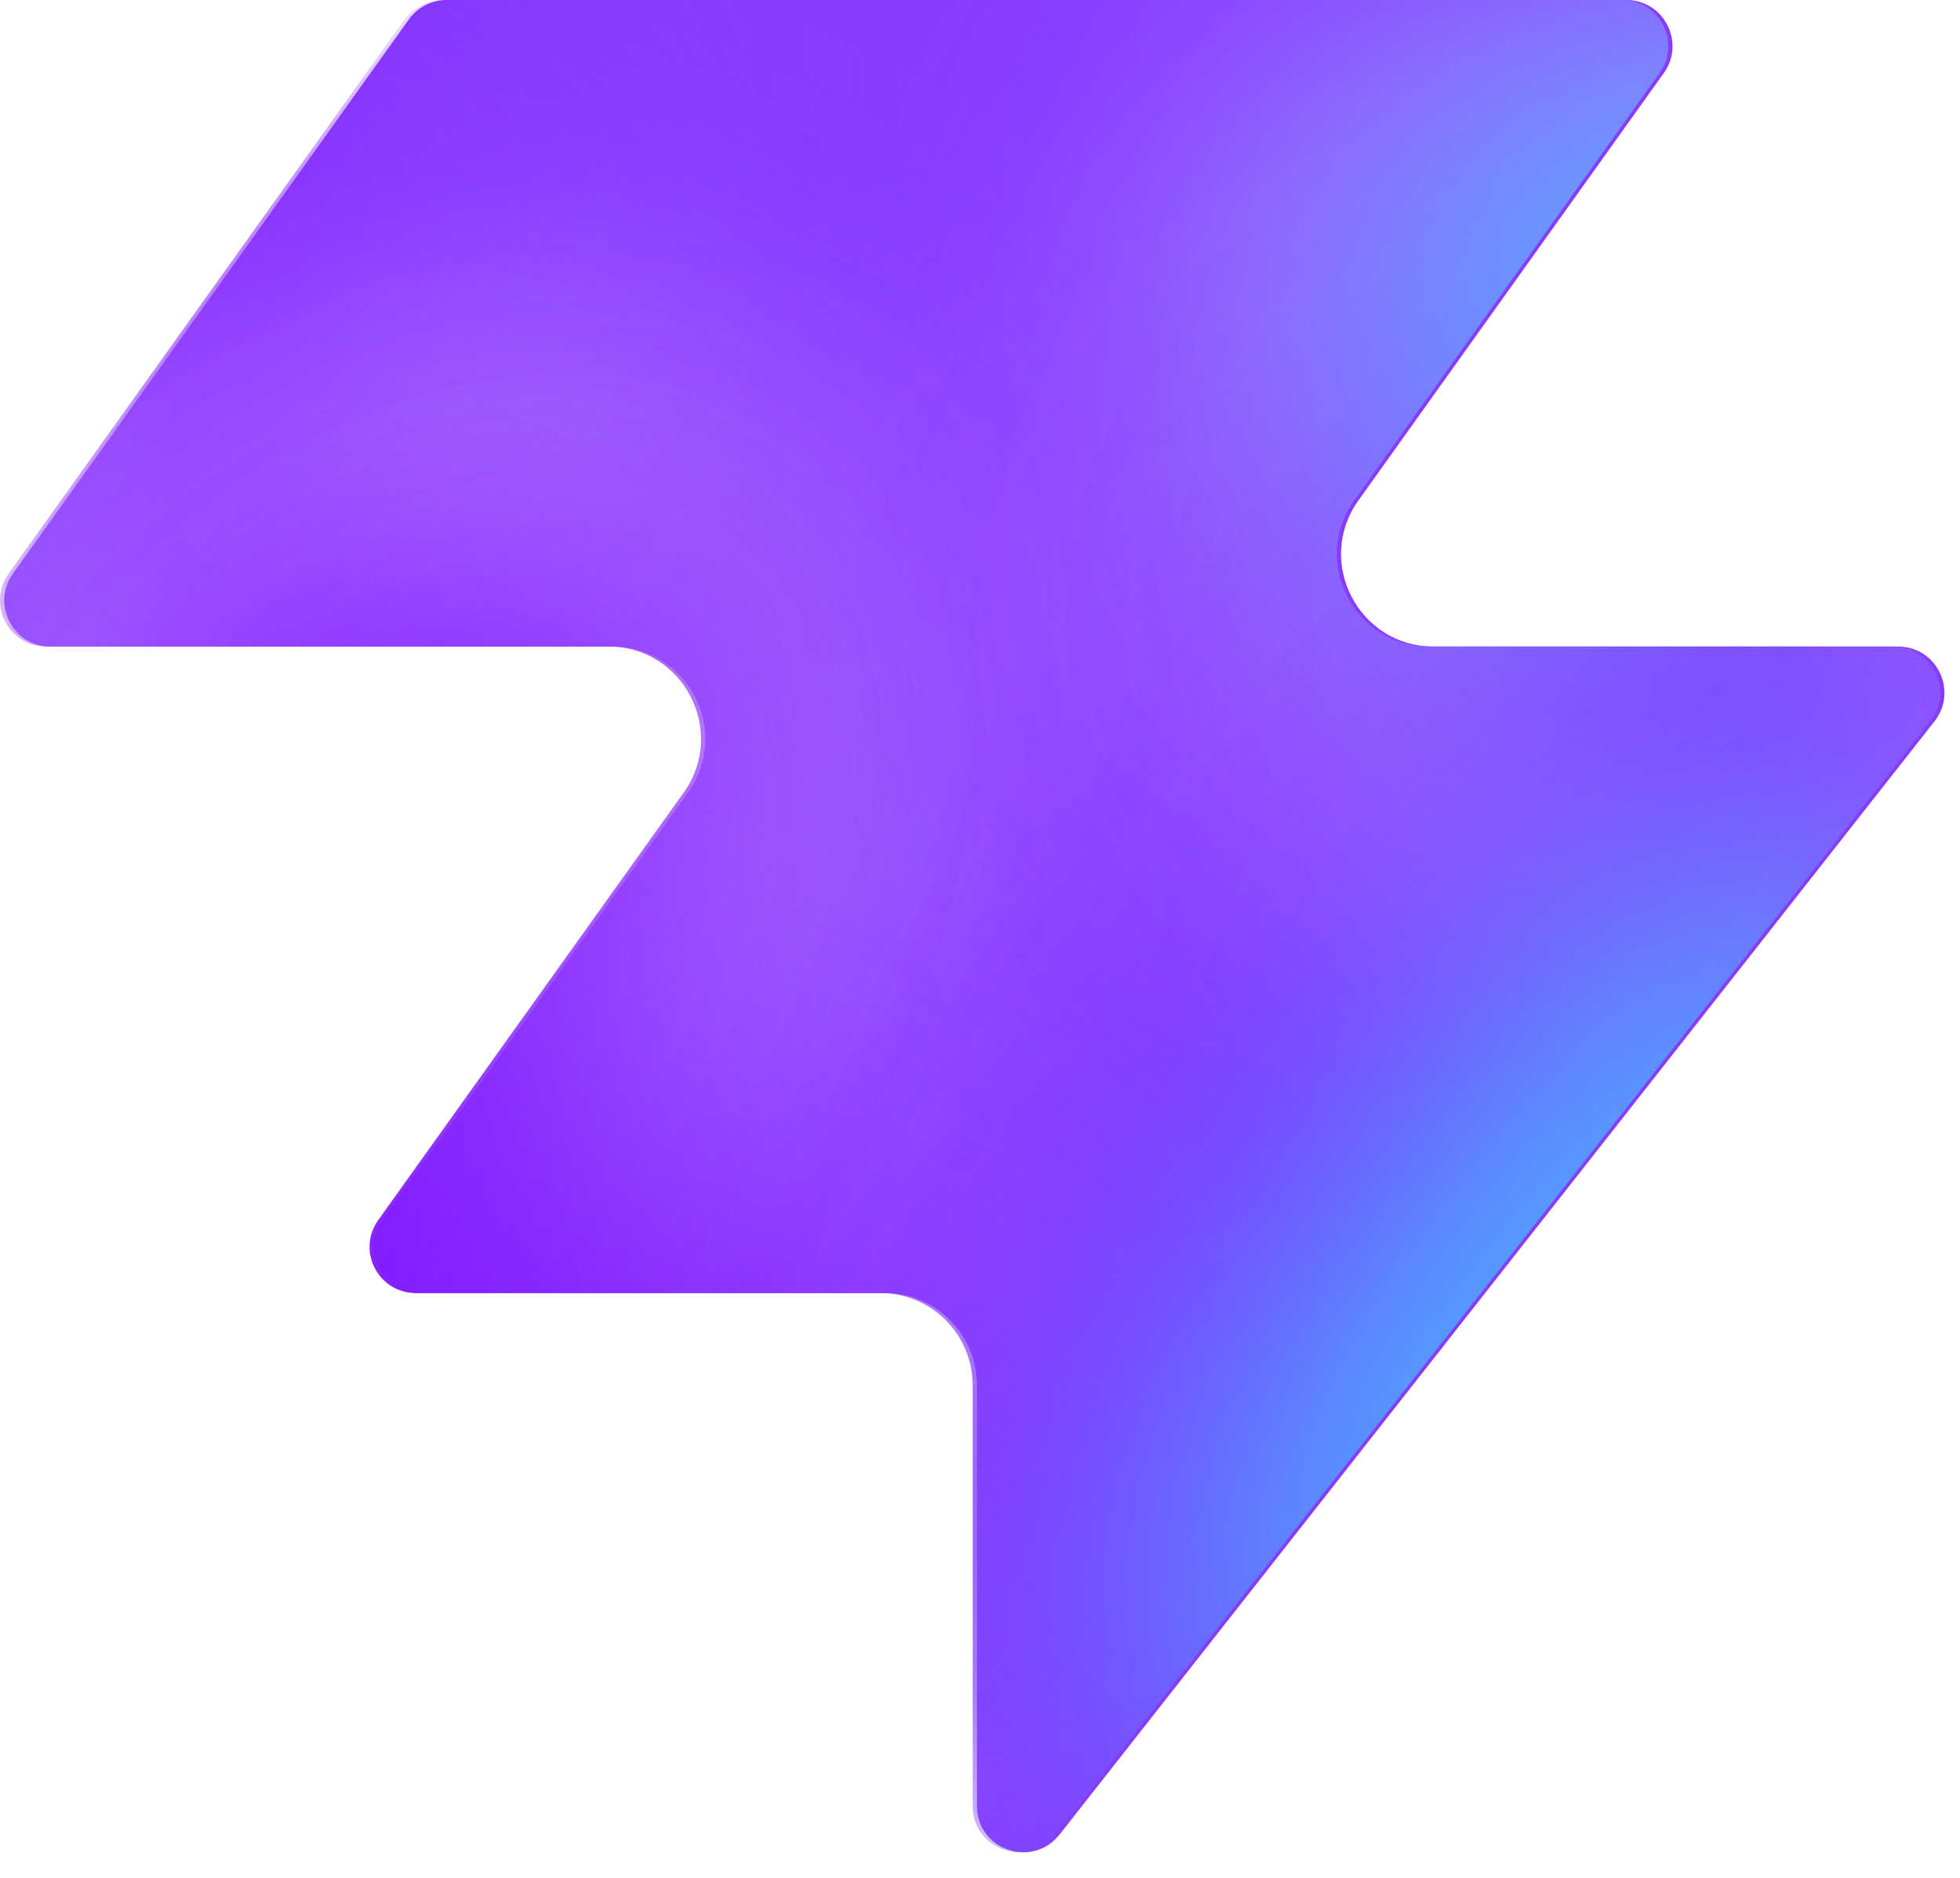
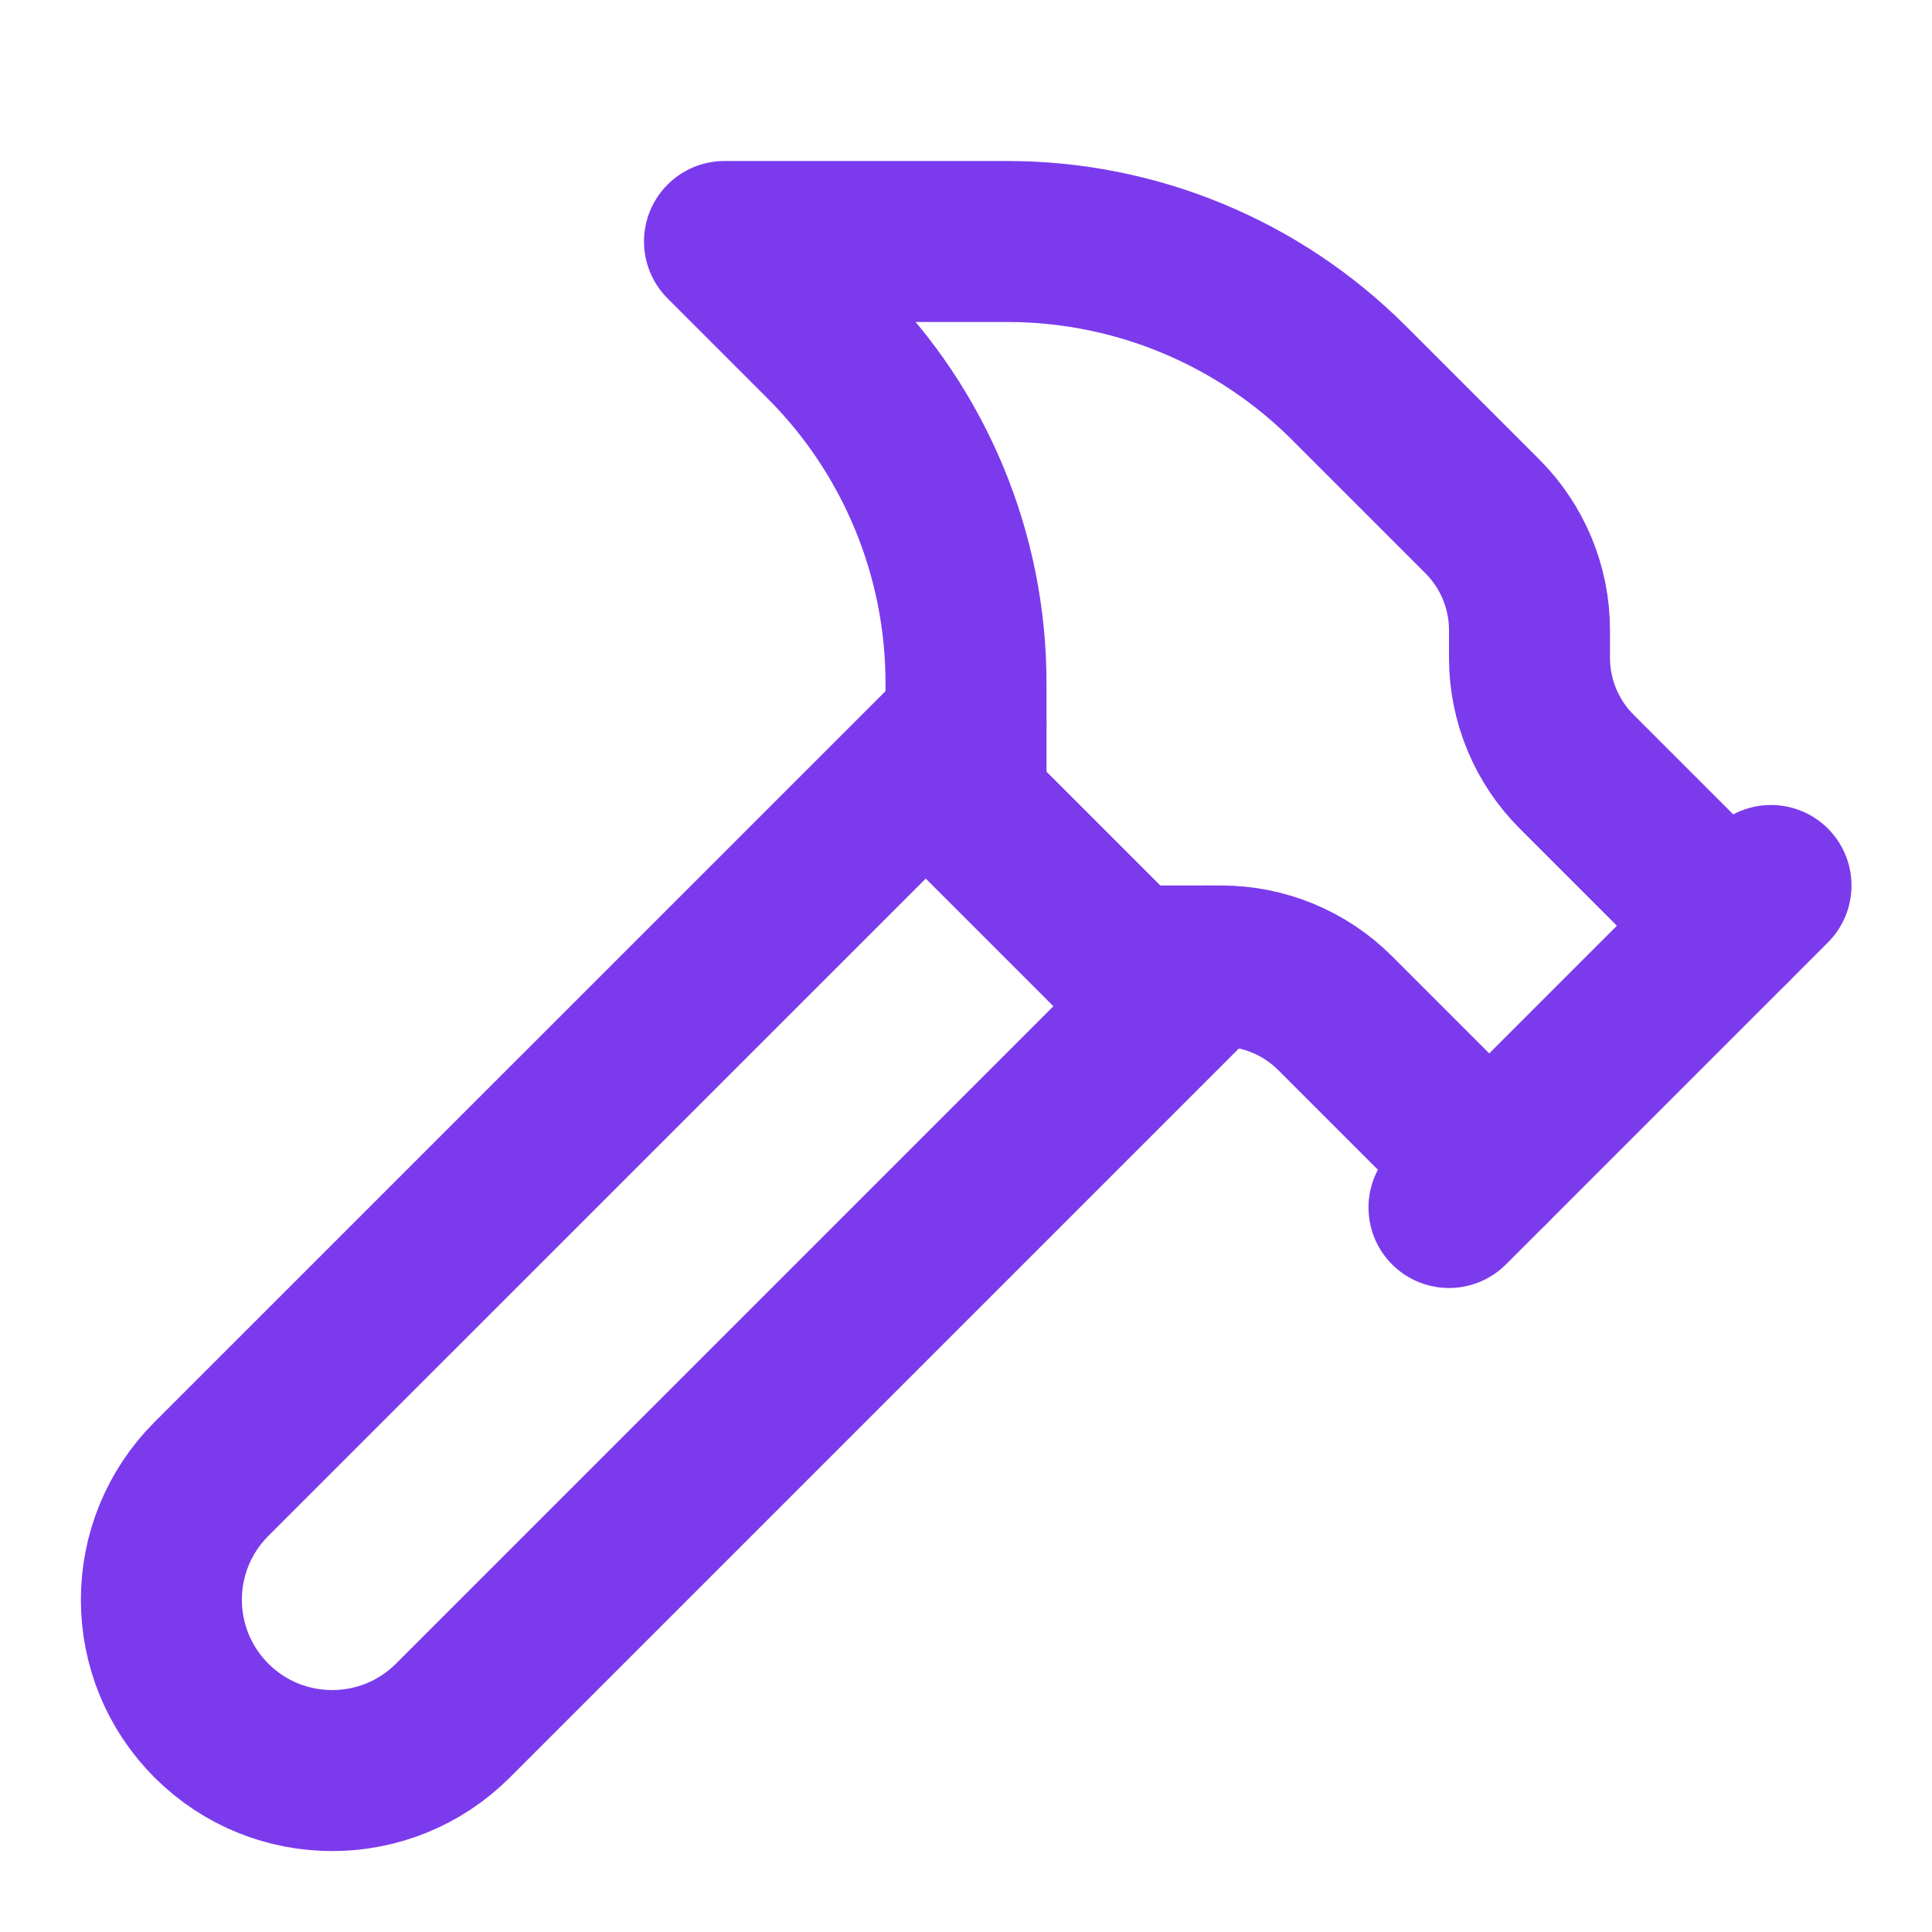
- <svg xmlns="http://www.w3.org/2000/svg" width="48" height="46" fill="none" viewBox="0 0 48 46">
-   <path fill="#863bff" d="M25.946 44.938c-.664.845-2.021.375-2.021-.698V33.937a2.26 2.26 0 0 0-2.262-2.262H10.287c-.92 0-1.456-1.04-.92-1.788l7.48-10.471c1.07-1.497 0-3.578-1.842-3.578H1.237c-.92 0-1.456-1.04-.92-1.788L10.013.474c.214-.297.556-.474.92-.474h28.894c.92 0 1.456 1.04.92 1.788l-7.48 10.471c-1.07 1.498 0 3.579 1.842 3.579h11.377c.943 0 1.473 1.088.89 1.83L25.947 44.94z" style="fill:#863bff;fill:color(display-p3 .525 .23 1);fill-opacity:1" />
-   <mask id="a" width="48" height="46" x="0" y="0" maskUnits="userSpaceOnUse" style="mask-type:alpha">
-     <path fill="#000" d="M25.842 44.938c-.664.844-2.021.375-2.021-.698V33.937a2.26 2.26 0 0 0-2.262-2.262H10.183c-.92 0-1.456-1.04-.92-1.788l7.48-10.471c1.07-1.498 0-3.579-1.842-3.579H1.133c-.92 0-1.456-1.04-.92-1.787L9.91.473c.214-.297.556-.474.92-.474h28.894c.92 0 1.456 1.04.92 1.788l-7.48 10.471c-1.07 1.498 0 3.578 1.842 3.578h11.377c.943 0 1.473 1.088.89 1.832L25.843 44.94z" style="fill:#000;fill-opacity:1" />
-   </mask>
-   <g mask="url(#a)">
-     <g filter="url(#b)">
-       <ellipse cx="5.508" cy="14.704" fill="#ede6ff" rx="5.508" ry="14.704" style="fill:#ede6ff;fill:color(display-p3 .927 .903 1);fill-opacity:1" transform="matrix(.00324 1 1 -.00324 -4.47 31.516)" />
-     </g>
-     <g filter="url(#c)">
-       <ellipse cx="10.399" cy="29.851" fill="#ede6ff" rx="10.399" ry="29.851" style="fill:#ede6ff;fill:color(display-p3 .927 .903 1);fill-opacity:1" transform="matrix(.00324 1 1 -.00324 -39.328 7.883)" />
-     </g>
-     <g filter="url(#d)">
-       <ellipse cx="5.508" cy="30.487" fill="#7e14ff" rx="5.508" ry="30.487" style="fill:#7e14ff;fill:color(display-p3 .492 .077 1);fill-opacity:1" transform="rotate(89.814 -25.913 -14.639)scale(1 -1)" />
-     </g>
-     <g filter="url(#e)">
-       <ellipse cx="5.508" cy="30.599" fill="#7e14ff" rx="5.508" ry="30.599" style="fill:#7e14ff;fill:color(display-p3 .492 .077 1);fill-opacity:1" transform="rotate(89.814 -32.644 -3.334)scale(1 -1)" />
-     </g>
-     <g filter="url(#f)">
-       <ellipse cx="5.508" cy="30.599" fill="#7e14ff" rx="5.508" ry="30.599" style="fill:#7e14ff;fill:color(display-p3 .492 .077 1);fill-opacity:1" transform="matrix(.00324 1 1 -.00324 -34.34 30.47)" />
-     </g>
-     <g filter="url(#g)">
-       <ellipse cx="14.072" cy="22.078" fill="#ede6ff" rx="14.072" ry="22.078" style="fill:#ede6ff;fill:color(display-p3 .927 .903 1);fill-opacity:1" transform="rotate(93.35 24.506 48.493)scale(-1 1)" />
-     </g>
-     <g filter="url(#h)">
-       <ellipse cx="3.47" cy="21.501" fill="#7e14ff" rx="3.47" ry="21.501" style="fill:#7e14ff;fill:color(display-p3 .492 .077 1);fill-opacity:1" transform="rotate(89.009 28.708 47.59)scale(-1 1)" />
-     </g>
-     <g filter="url(#i)">
-       <ellipse cx="3.47" cy="21.501" fill="#7e14ff" rx="3.47" ry="21.501" style="fill:#7e14ff;fill:color(display-p3 .492 .077 1);fill-opacity:1" transform="rotate(89.009 28.708 47.59)scale(-1 1)" />
-     </g>
-     <g filter="url(#j)">
-       <ellipse cx=".387" cy="8.972" fill="#7e14ff" rx="4.407" ry="29.108" style="fill:#7e14ff;fill:color(display-p3 .492 .077 1);fill-opacity:1" transform="rotate(39.51 .387 8.972)" />
-     </g>
-     <g filter="url(#k)">
-       <ellipse cx="47.523" cy="-6.092" fill="#7e14ff" rx="4.407" ry="29.108" style="fill:#7e14ff;fill:color(display-p3 .492 .077 1);fill-opacity:1" transform="rotate(37.892 47.523 -6.092)" />
-     </g>
-     <g filter="url(#l)">
-       <ellipse cx="41.412" cy="6.333" fill="#47bfff" rx="5.971" ry="9.665" style="fill:#47bfff;fill:color(display-p3 .28 .748 1);fill-opacity:1" transform="rotate(37.892 41.412 6.333)" />
-     </g>
-     <g filter="url(#m)">
-       <ellipse cx="-1.879" cy="38.332" fill="#7e14ff" rx="4.407" ry="29.108" style="fill:#7e14ff;fill:color(display-p3 .492 .077 1);fill-opacity:1" transform="rotate(37.892 -1.88 38.332)" />
-     </g>
-     <g filter="url(#n)">
-       <ellipse cx="-1.879" cy="38.332" fill="#7e14ff" rx="4.407" ry="29.108" style="fill:#7e14ff;fill:color(display-p3 .492 .077 1);fill-opacity:1" transform="rotate(37.892 -1.88 38.332)" />
-     </g>
-     <g filter="url(#o)">
-       <ellipse cx="35.651" cy="29.907" fill="#7e14ff" rx="4.407" ry="29.108" style="fill:#7e14ff;fill:color(display-p3 .492 .077 1);fill-opacity:1" transform="rotate(37.892 35.651 29.907)" />
-     </g>
-     <g filter="url(#p)">
-       <ellipse cx="38.418" cy="32.4" fill="#47bfff" rx="5.971" ry="15.297" style="fill:#47bfff;fill:color(display-p3 .28 .748 1);fill-opacity:1" transform="rotate(37.892 38.418 32.4)" />
-     </g>
-   </g>
-   <defs>
-     <filter id="b" width="60.045" height="41.654" x="-19.77" y="16.149" color-interpolation-filters="sRGB" filterUnits="userSpaceOnUse">
-       <feFlood flood-opacity="0" result="BackgroundImageFix" />
-       <feBlend in="SourceGraphic" in2="BackgroundImageFix" result="shape" />
-       <feGaussianBlur result="effect1_foregroundBlur_2002_17158" stdDeviation="7.659" />
-     </filter>
-     <filter id="c" width="90.34" height="51.437" x="-54.613" y="-7.533" color-interpolation-filters="sRGB" filterUnits="userSpaceOnUse">
-       <feFlood flood-opacity="0" result="BackgroundImageFix" />
-       <feBlend in="SourceGraphic" in2="BackgroundImageFix" result="shape" />
-       <feGaussianBlur result="effect1_foregroundBlur_2002_17158" stdDeviation="7.659" />
-     </filter>
-     <filter id="d" width="79.355" height="29.4" x="-49.64" y="2.03" color-interpolation-filters="sRGB" filterUnits="userSpaceOnUse">
-       <feFlood flood-opacity="0" result="BackgroundImageFix" />
-       <feBlend in="SourceGraphic" in2="BackgroundImageFix" result="shape" />
-       <feGaussianBlur result="effect1_foregroundBlur_2002_17158" stdDeviation="4.596" />
-     </filter>
-     <filter id="e" width="79.579" height="29.4" x="-45.045" y="20.029" color-interpolation-filters="sRGB" filterUnits="userSpaceOnUse">
-       <feFlood flood-opacity="0" result="BackgroundImageFix" />
-       <feBlend in="SourceGraphic" in2="BackgroundImageFix" result="shape" />
-       <feGaussianBlur result="effect1_foregroundBlur_2002_17158" stdDeviation="4.596" />
-     </filter>
-     <filter id="f" width="79.579" height="29.4" x="-43.513" y="21.178" color-interpolation-filters="sRGB" filterUnits="userSpaceOnUse">
-       <feFlood flood-opacity="0" result="BackgroundImageFix" />
-       <feBlend in="SourceGraphic" in2="BackgroundImageFix" result="shape" />
-       <feGaussianBlur result="effect1_foregroundBlur_2002_17158" stdDeviation="4.596" />
-     </filter>
-     <filter id="g" width="74.749" height="58.852" x="15.756" y="-17.901" color-interpolation-filters="sRGB" filterUnits="userSpaceOnUse">
-       <feFlood flood-opacity="0" result="BackgroundImageFix" />
-       <feBlend in="SourceGraphic" in2="BackgroundImageFix" result="shape" />
-       <feGaussianBlur result="effect1_foregroundBlur_2002_17158" stdDeviation="7.659" />
-     </filter>
-     <filter id="h" width="61.377" height="25.362" x="23.548" y="2.284" color-interpolation-filters="sRGB" filterUnits="userSpaceOnUse">
-       <feFlood flood-opacity="0" result="BackgroundImageFix" />
-       <feBlend in="SourceGraphic" in2="BackgroundImageFix" result="shape" />
-       <feGaussianBlur result="effect1_foregroundBlur_2002_17158" stdDeviation="4.596" />
-     </filter>
-     <filter id="i" width="61.377" height="25.362" x="23.548" y="2.284" color-interpolation-filters="sRGB" filterUnits="userSpaceOnUse">
-       <feFlood flood-opacity="0" result="BackgroundImageFix" />
-       <feBlend in="SourceGraphic" in2="BackgroundImageFix" result="shape" />
-       <feGaussianBlur result="effect1_foregroundBlur_2002_17158" stdDeviation="4.596" />
-     </filter>
-     <filter id="j" width="56.045" height="63.649" x="-27.636" y="-22.853" color-interpolation-filters="sRGB" filterUnits="userSpaceOnUse">
-       <feFlood flood-opacity="0" result="BackgroundImageFix" />
-       <feBlend in="SourceGraphic" in2="BackgroundImageFix" result="shape" />
-       <feGaussianBlur result="effect1_foregroundBlur_2002_17158" stdDeviation="4.596" />
-     </filter>
-     <filter id="k" width="54.814" height="64.646" x="20.116" y="-38.415" color-interpolation-filters="sRGB" filterUnits="userSpaceOnUse">
-       <feFlood flood-opacity="0" result="BackgroundImageFix" />
-       <feBlend in="SourceGraphic" in2="BackgroundImageFix" result="shape" />
-       <feGaussianBlur result="effect1_foregroundBlur_2002_17158" stdDeviation="4.596" />
-     </filter>
-     <filter id="l" width="33.541" height="35.313" x="24.641" y="-11.323" color-interpolation-filters="sRGB" filterUnits="userSpaceOnUse">
-       <feFlood flood-opacity="0" result="BackgroundImageFix" />
-       <feBlend in="SourceGraphic" in2="BackgroundImageFix" result="shape" />
-       <feGaussianBlur result="effect1_foregroundBlur_2002_17158" stdDeviation="4.596" />
-     </filter>
-     <filter id="m" width="54.814" height="64.646" x="-29.286" y="6.009" color-interpolation-filters="sRGB" filterUnits="userSpaceOnUse">
-       <feFlood flood-opacity="0" result="BackgroundImageFix" />
-       <feBlend in="SourceGraphic" in2="BackgroundImageFix" result="shape" />
-       <feGaussianBlur result="effect1_foregroundBlur_2002_17158" stdDeviation="4.596" />
-     </filter>
-     <filter id="n" width="54.814" height="64.646" x="-29.286" y="6.009" color-interpolation-filters="sRGB" filterUnits="userSpaceOnUse">
-       <feFlood flood-opacity="0" result="BackgroundImageFix" />
-       <feBlend in="SourceGraphic" in2="BackgroundImageFix" result="shape" />
-       <feGaussianBlur result="effect1_foregroundBlur_2002_17158" stdDeviation="4.596" />
-     </filter>
-     <filter id="o" width="54.814" height="64.646" x="8.244" y="-2.416" color-interpolation-filters="sRGB" filterUnits="userSpaceOnUse">
-       <feFlood flood-opacity="0" result="BackgroundImageFix" />
-       <feBlend in="SourceGraphic" in2="BackgroundImageFix" result="shape" />
-       <feGaussianBlur result="effect1_foregroundBlur_2002_17158" stdDeviation="4.596" />
-     </filter>
-     <filter id="p" width="39.409" height="43.623" x="18.713" y="10.588" color-interpolation-filters="sRGB" filterUnits="userSpaceOnUse">
-       <feFlood flood-opacity="0" result="BackgroundImageFix" />
-       <feBlend in="SourceGraphic" in2="BackgroundImageFix" result="shape" />
-       <feGaussianBlur result="effect1_foregroundBlur_2002_17158" stdDeviation="4.596" />
-     </filter>
-   </defs>
+ <svg xmlns="http://www.w3.org/2000/svg" viewBox="0 0 24 24" fill="none" stroke="#7c3aed" stroke-width="2" stroke-linecap="round" stroke-linejoin="round">
+   <path d="m15 12-9.373 9.373a1 1 0 0 1-3.001-3L12 9" />
+   <path d="m18 15 4-4" />
+   <path d="m21.5 11.5-1.914-1.914A2 2 0 0 1 19 8.172v-.344a2 2 0 0 0-.586-1.414l-1.657-1.657A6 6 0 0 0 12.516 3H9l1.243 1.243A6 6 0 0 1 12 8.485V10l2 2h1.172a2 2 0 0 1 1.414.586L18.5 14.5" />
</svg>
